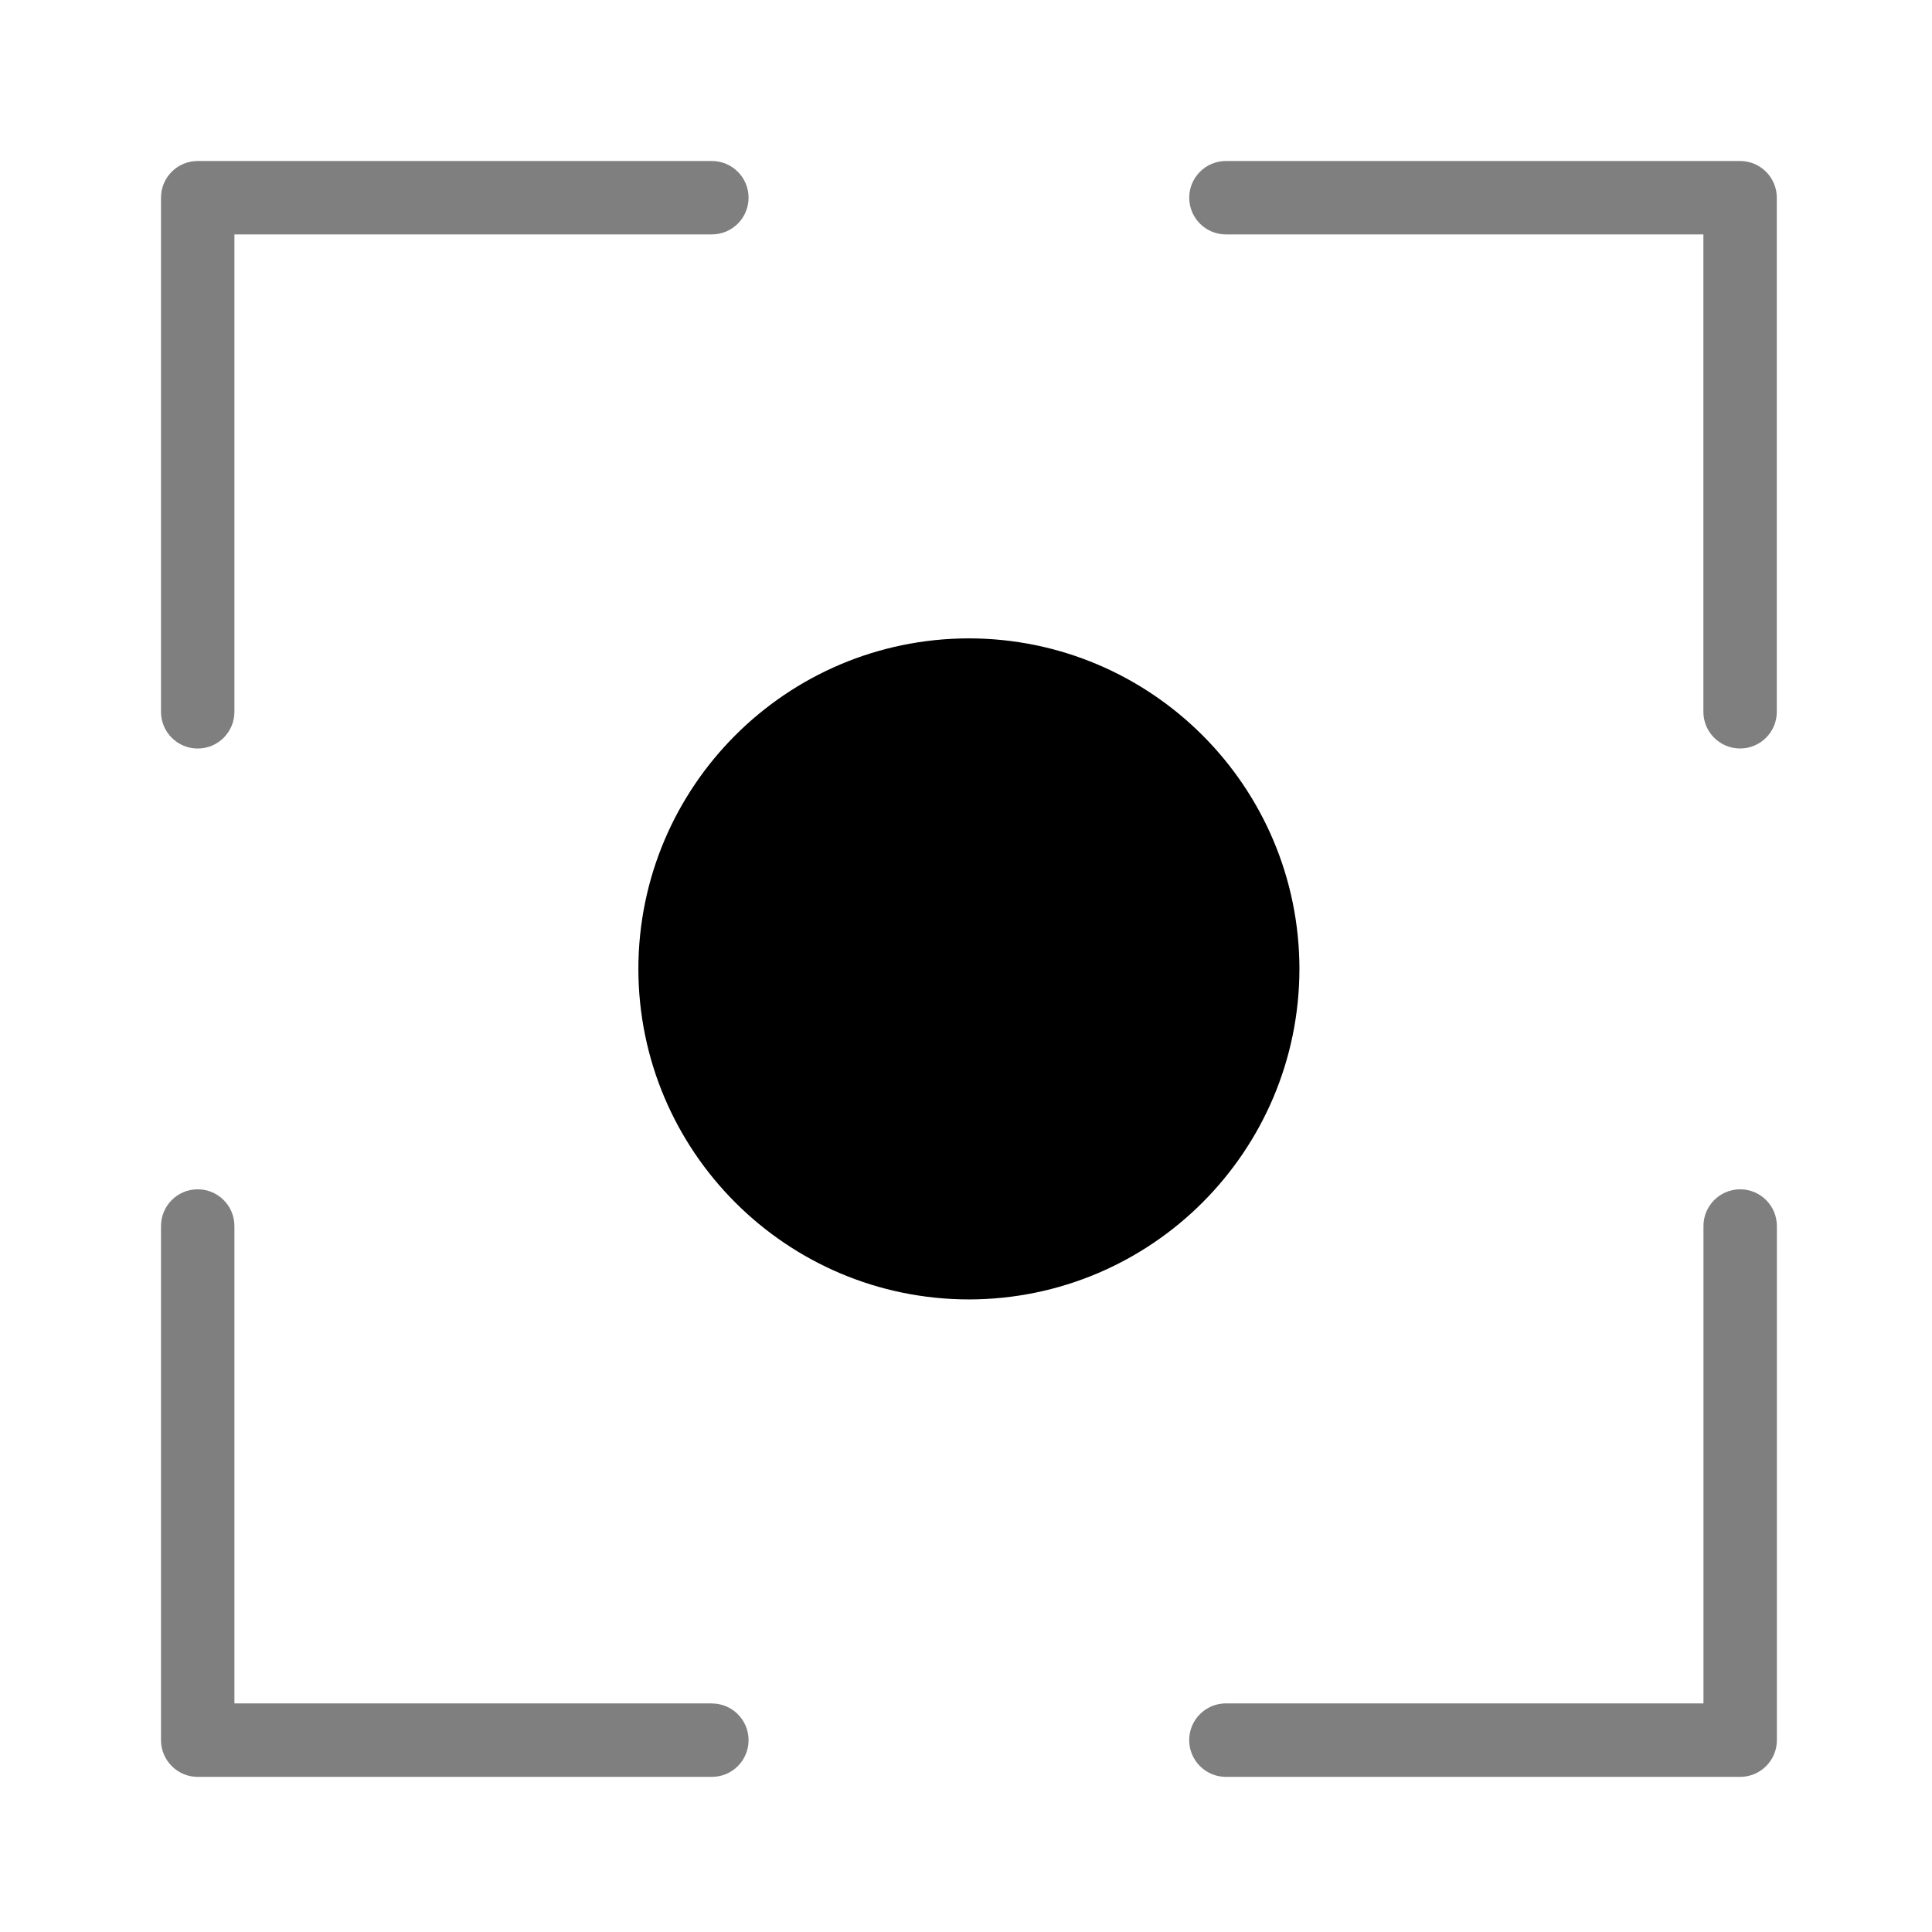
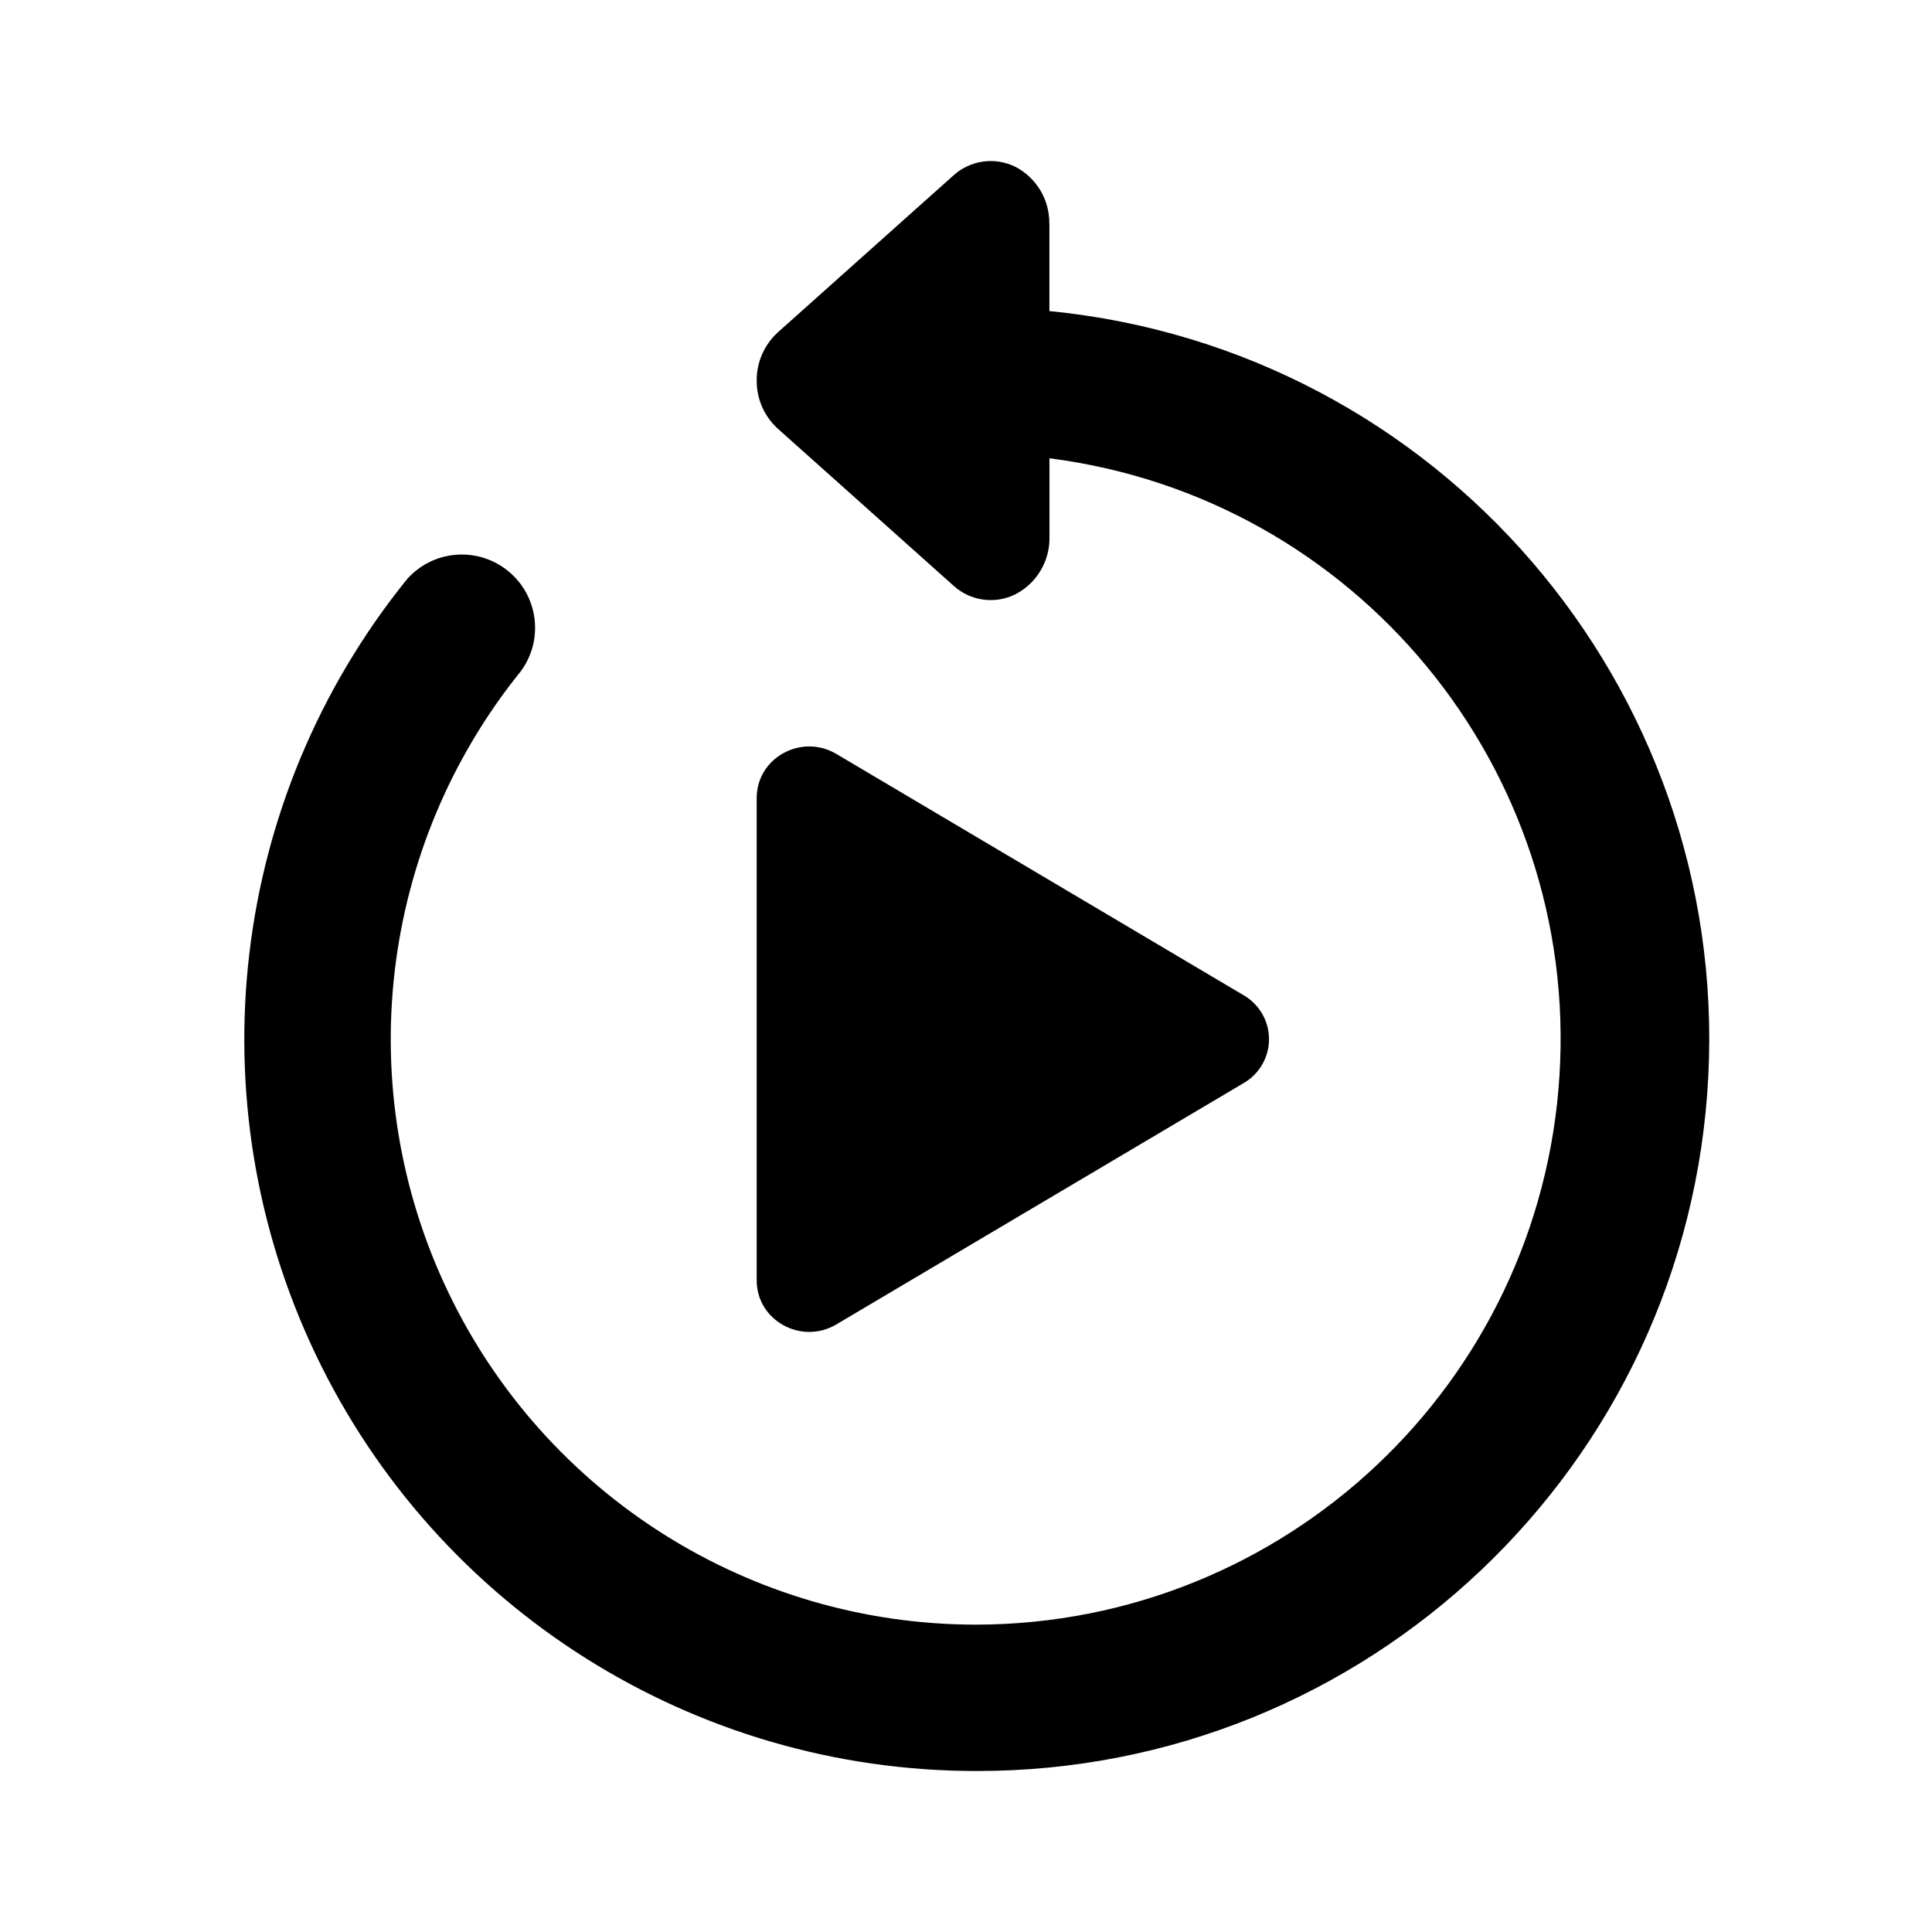
- <svg xmlns="http://www.w3.org/2000/svg" width="100%" fill="#000000" viewBox="0 0 24 24">
-   <path opacity=".5" d="M2 8.843V2.456C2 2.204 2.204 2 2.456 2h6.387a.456.456 0 0 1 0 .912H2.912v5.93A.456.456 0 0 1 2 8.843ZM21.617 2h-6.388a.456.456 0 0 0 0 .912h5.931v5.93a.456.456 0 0 0 .912 0V2.456A.456.456 0 0 0 21.618 2Zm0 12.774a.456.456 0 0 0-.456.456v5.93h-5.932a.456.456 0 0 0 0 .913h6.388a.456.456 0 0 0 .456-.456v-6.388a.456.456 0 0 0-.456-.455ZM8.843 21.16H2.912V15.23a.456.456 0 0 0-.912 0v6.387c0 .251.204.456.456.456h6.387a.456.456 0 0 0 0-.912Z" />
-   <path d="M16.142 12.036a4.111 4.111 0 0 0-4.106-4.106 4.111 4.111 0 0 0-4.106 4.106 4.111 4.111 0 0 0 4.106 4.106 4.111 4.111 0 0 0 4.106-4.106Z" />
+ <svg xmlns="http://www.w3.org/2000/svg" id="icon-session-replay" viewBox="0 0 24 24">
+   <path fill-rule="evenodd" d="M13.035 2.779a.785.785 0 0 0-.418-.705.69.69 0 0 0-.775.107L9.662 4.129a.803.803 0 0 0-.262.598.8.8 0 0 0 .262.598l2.181 1.949a.687.687 0 0 0 .774.107.784.784 0 0 0 .42-.706v-.982a7.274 7.274 0 0 1-.91 14.489A7.273 7.273 0 0 1 6.47 8.338a.91.91 0 0 0-1.413-1.144A9.09 9.09 0 0 0 12.126 22a9.09 9.09 0 0 0 .91-18.136V2.779ZM9.4 9.912c0-.497.555-.804.99-.546l5.06 2.998a.63.63 0 0 1 0 1.09l-5.06 2.998c-.435.258-.99-.048-.99-.546V9.912Z" clip-rule="evenodd" />
</svg>
